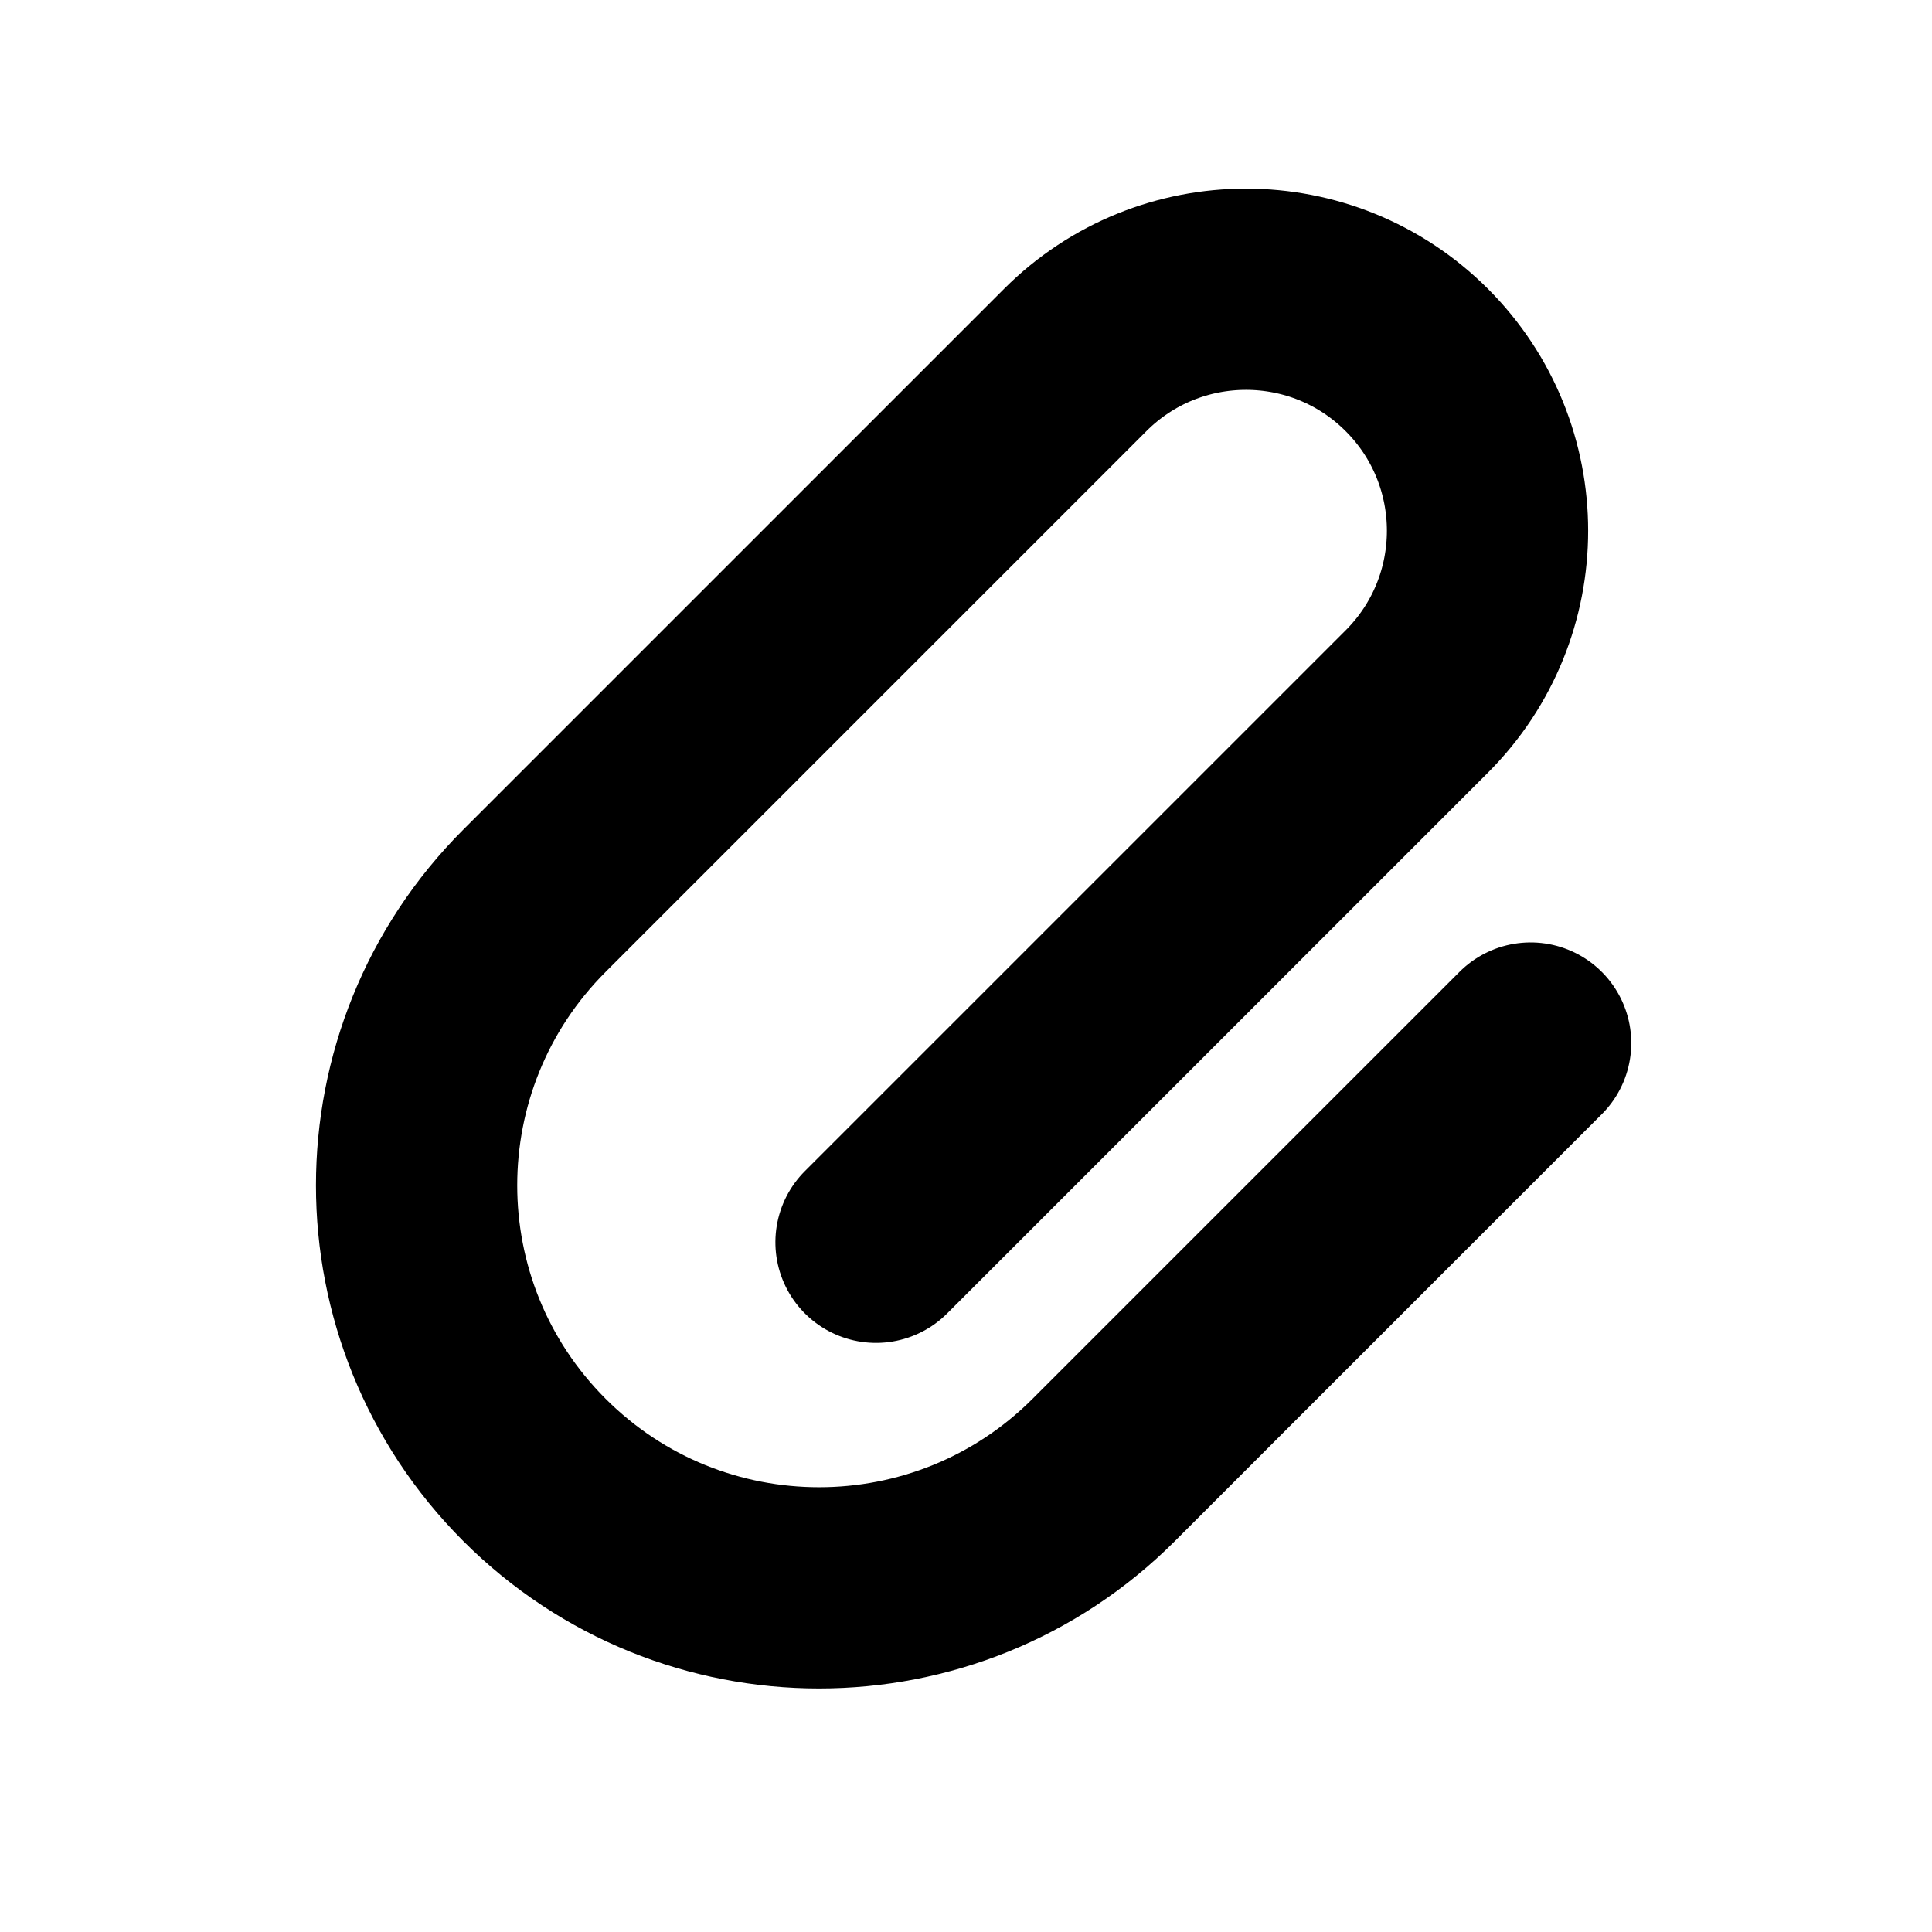
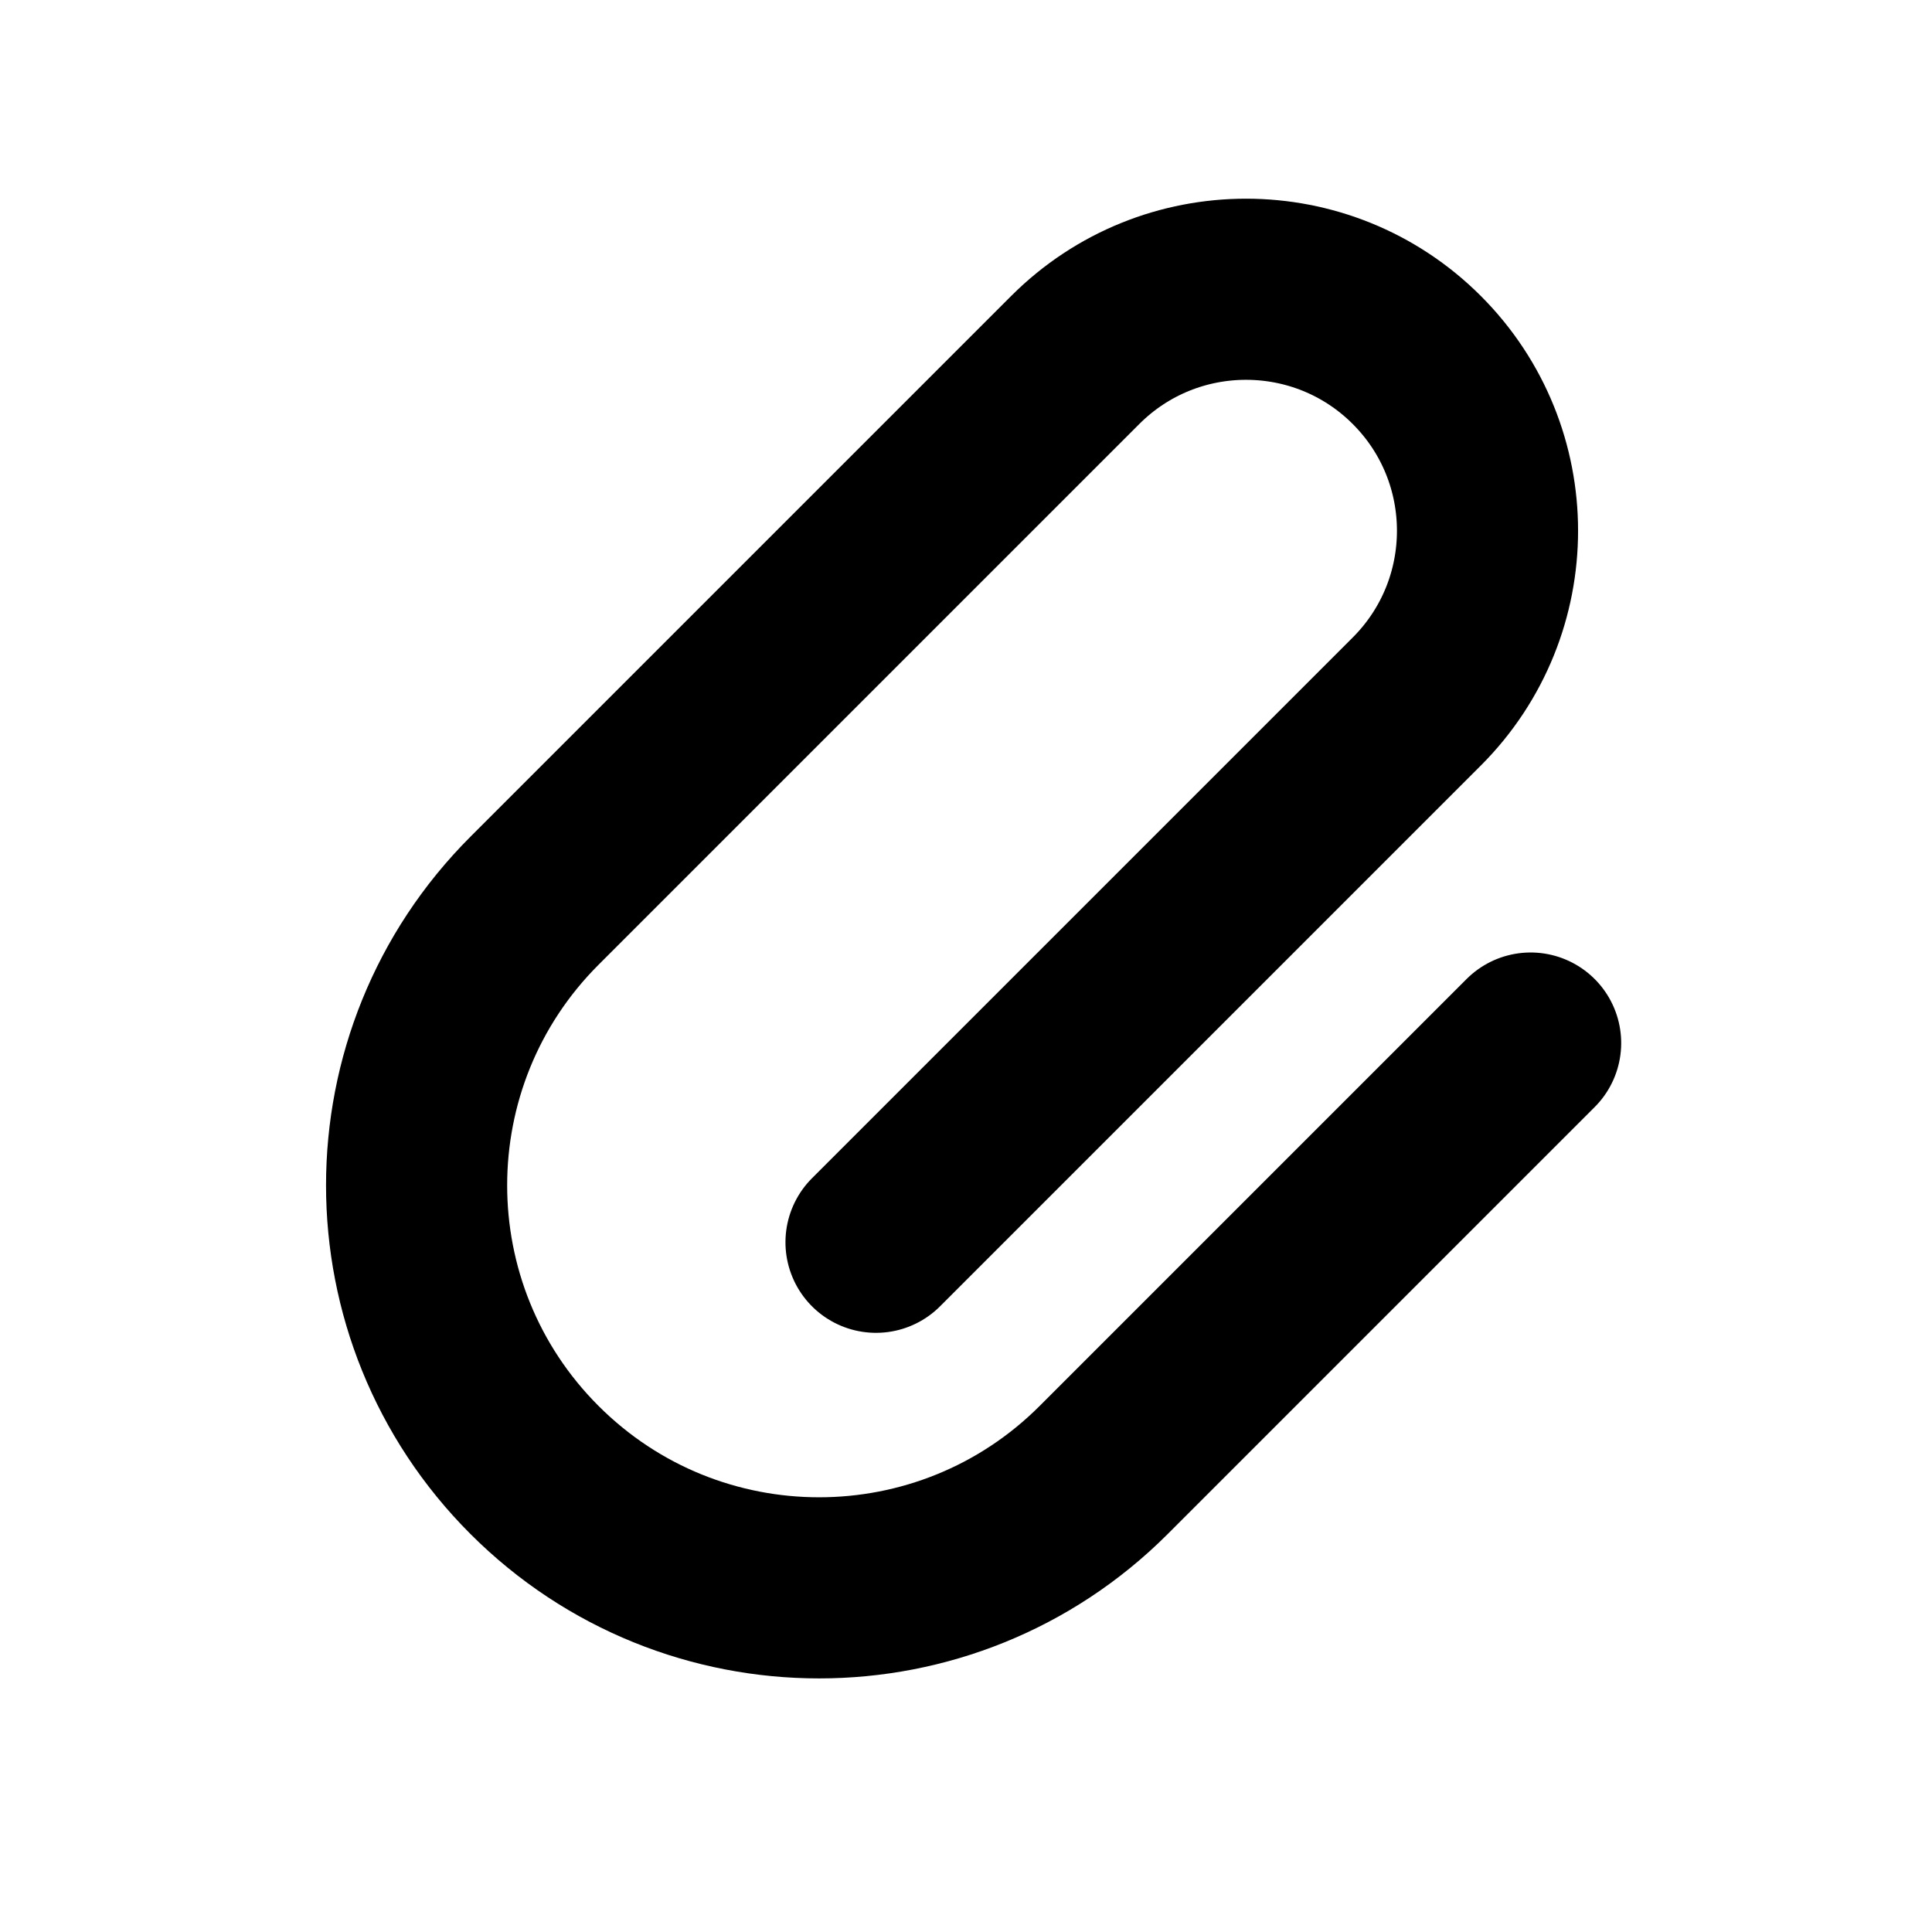
- <svg xmlns="http://www.w3.org/2000/svg" width="24" height="24" viewBox="0 0 24 24" fill="none" stroke="currentColor" stroke-width="2.5" stroke-linecap="round" stroke-linejoin="round">
+ <svg xmlns="http://www.w3.org/2000/svg" width="24" height="24" viewBox="0 0 24 24" fill="none" stroke="currentColor" stroke-width="2.25" stroke-linecap="round" stroke-linejoin="round">
  <path transform="translate(0.65 0.25) rotate(45 12 12)" d="M17 8v7.5a5 5 0 0 1-10 0V6a3 3 0 0 1 6 0v9.5" />
</svg>
